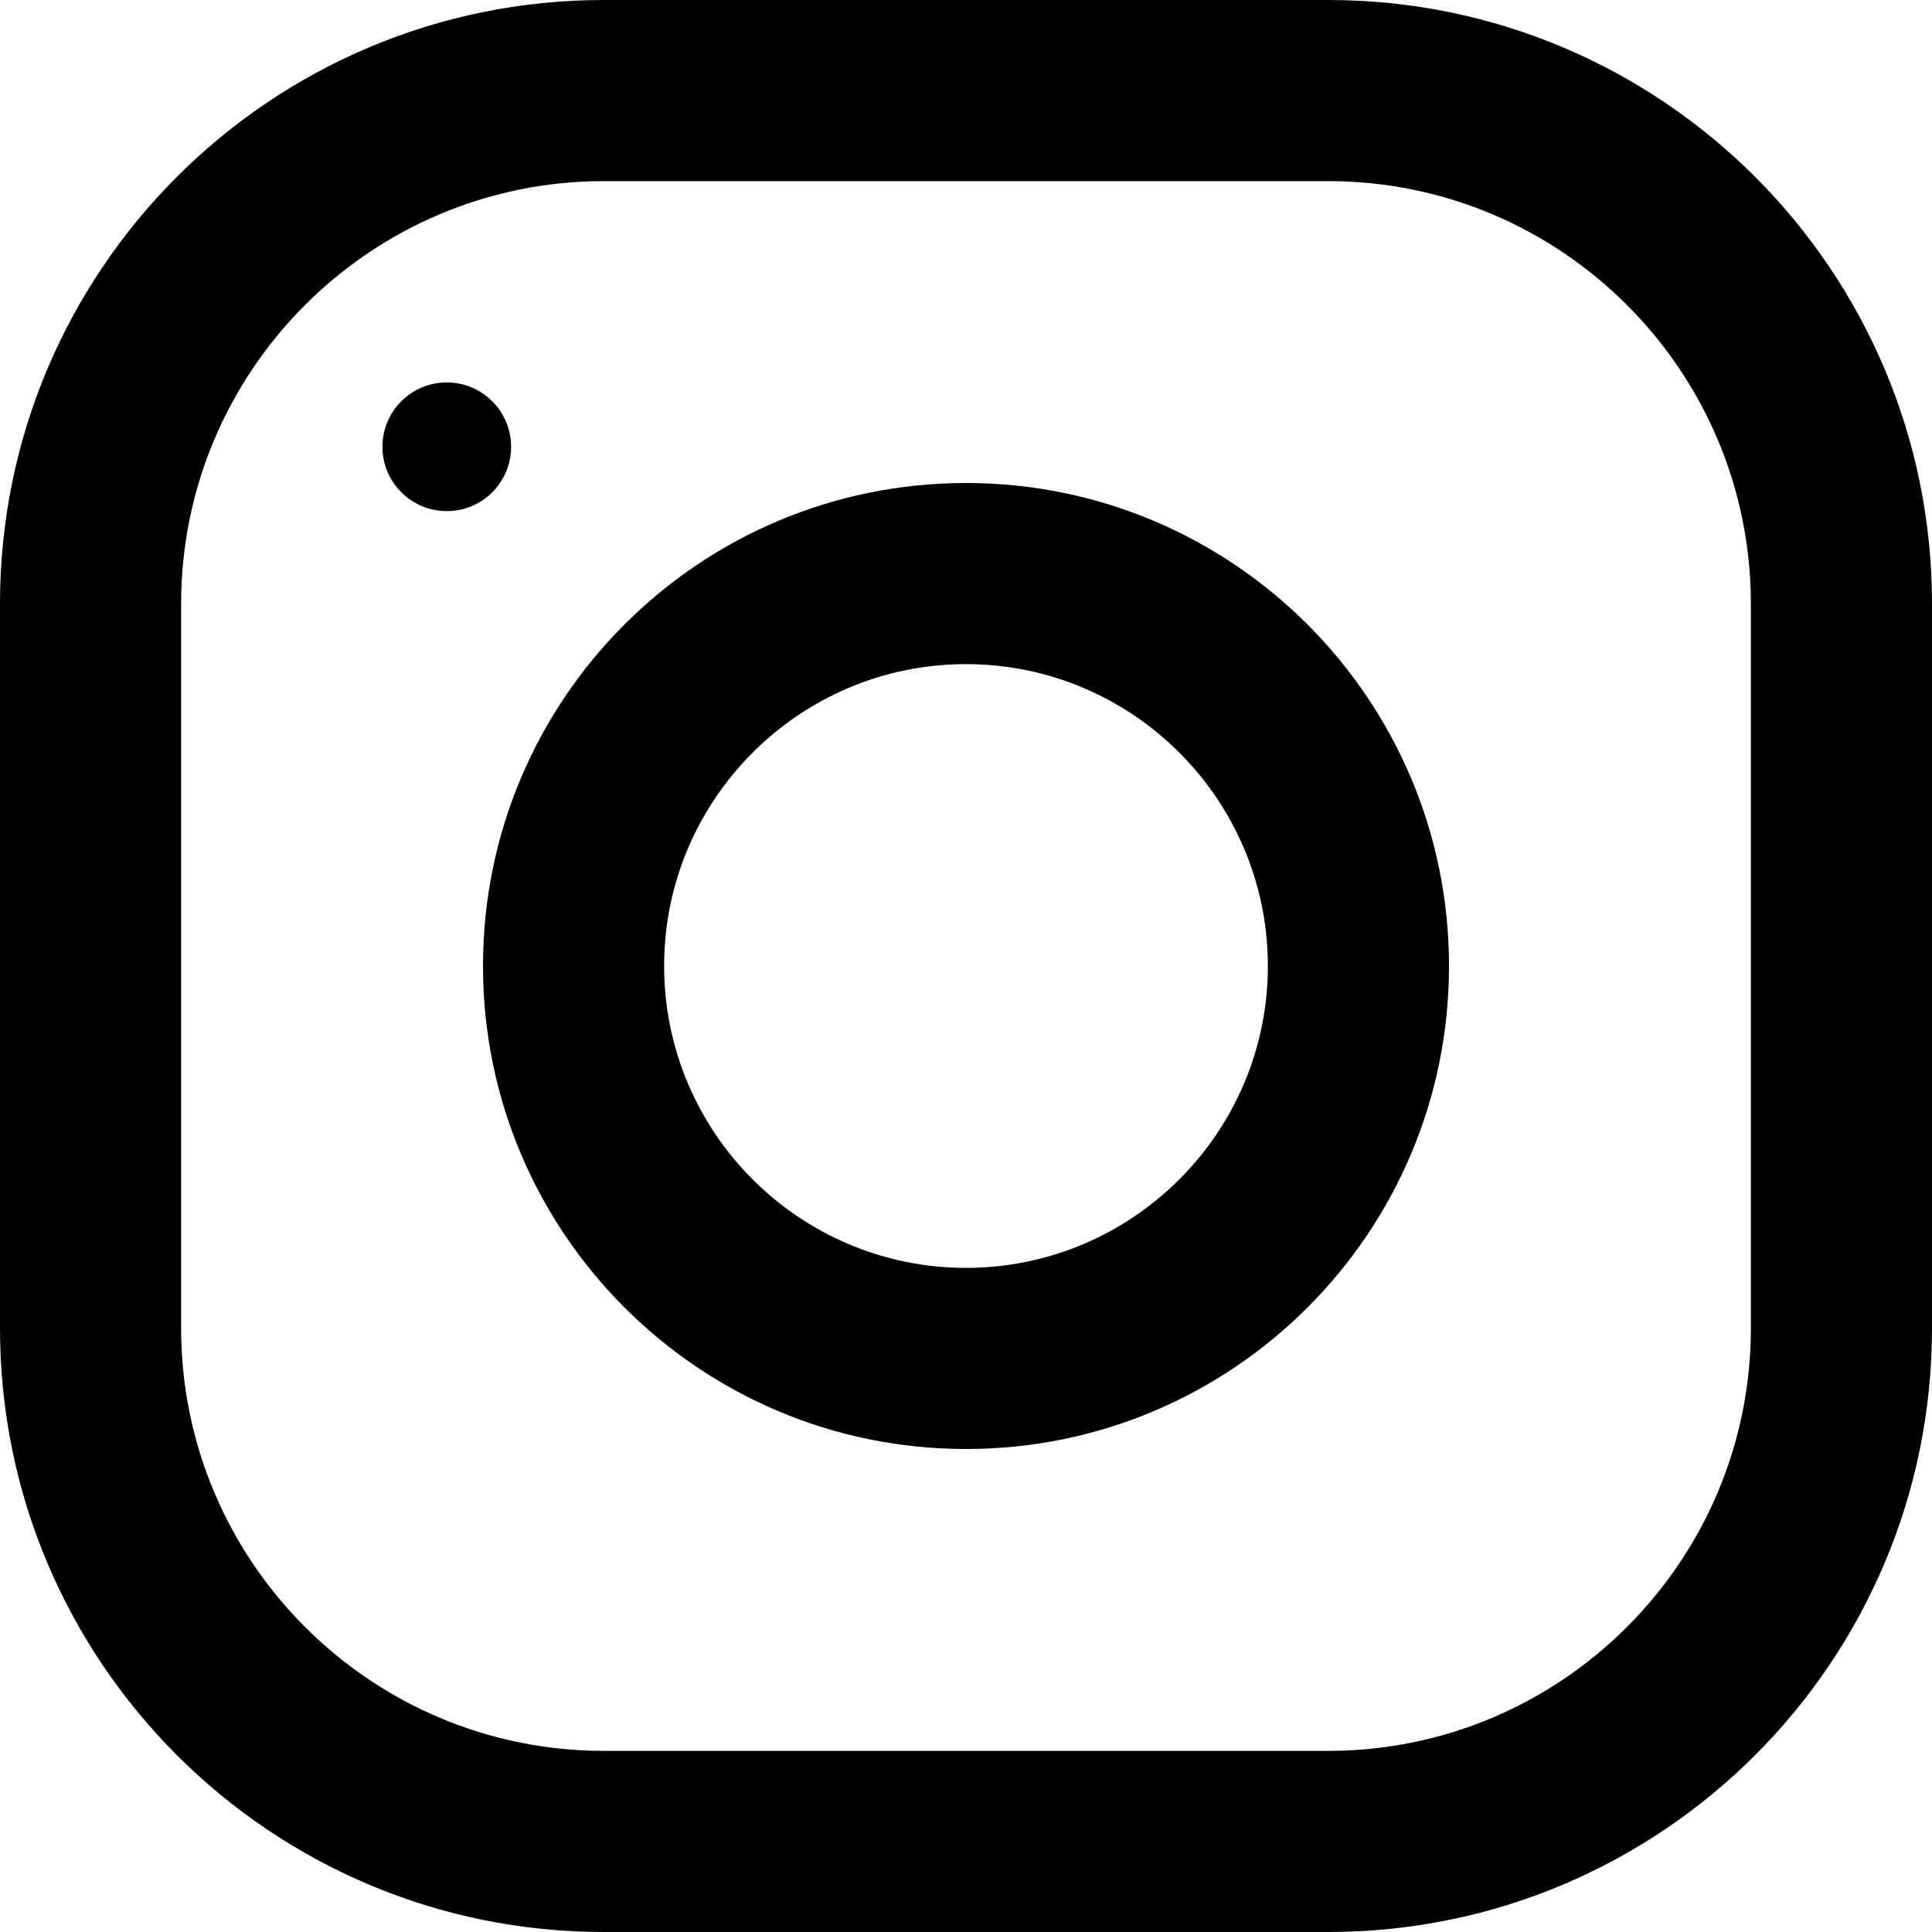
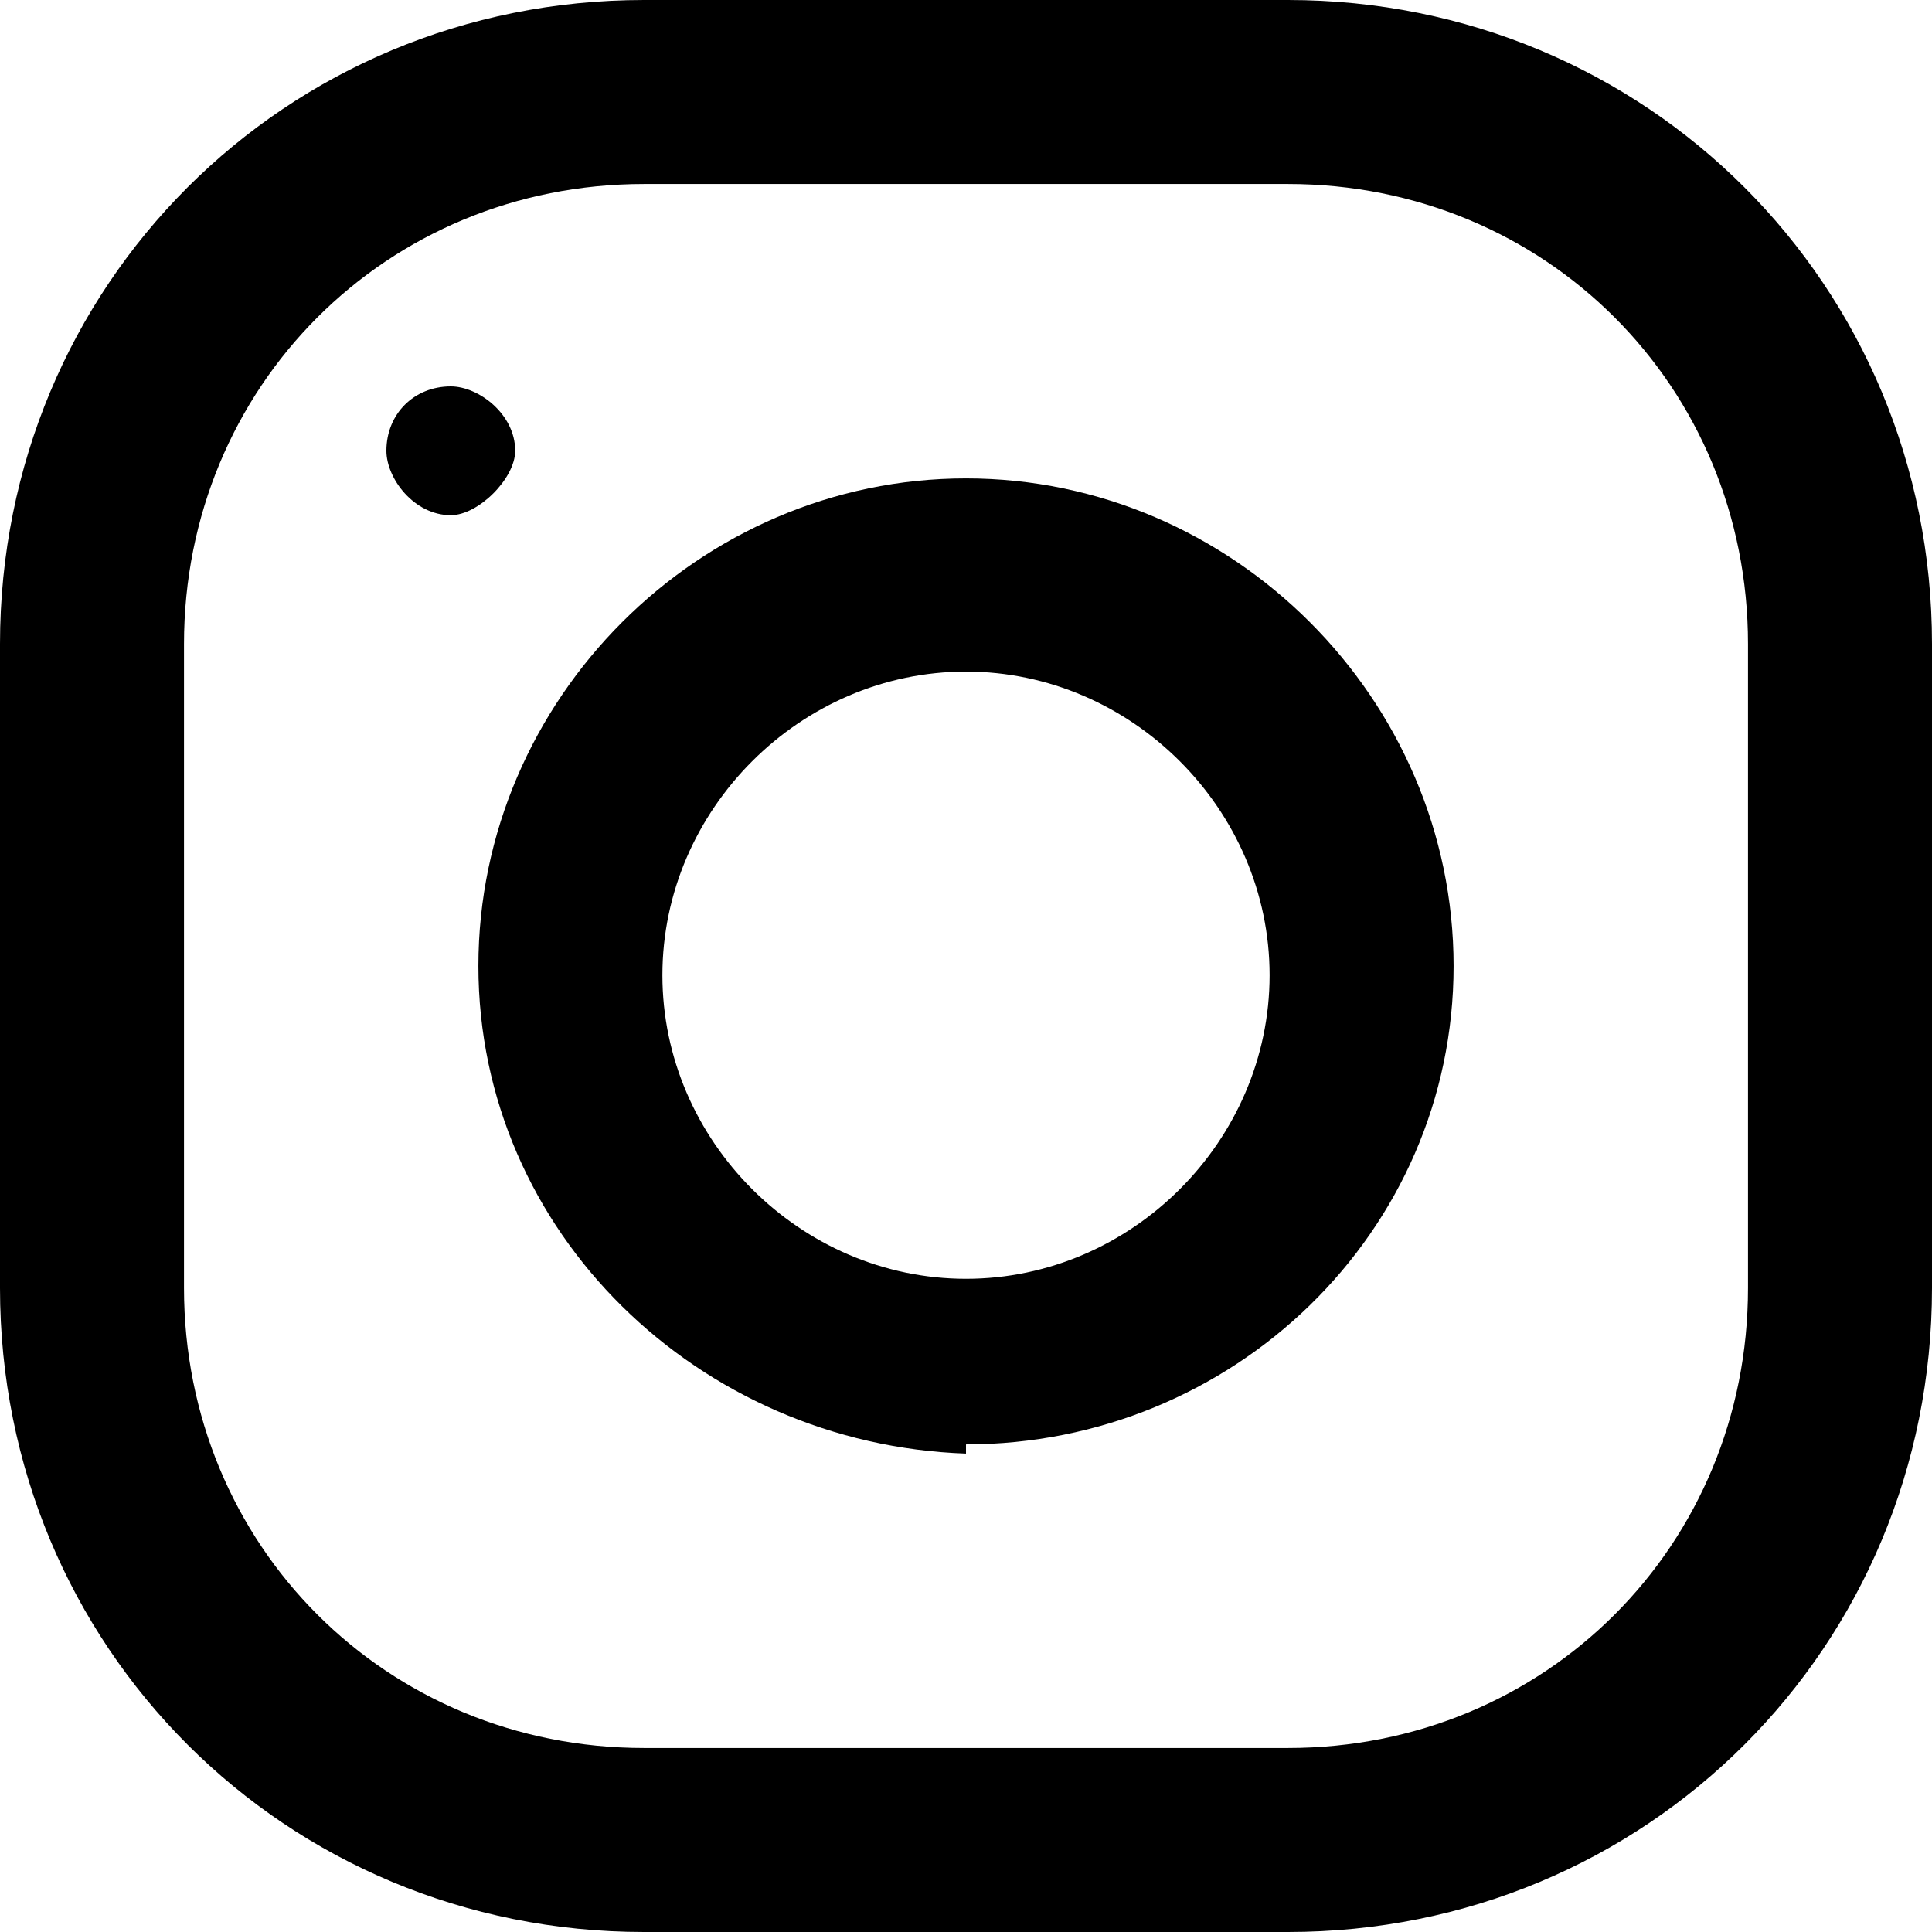
- <svg xmlns="http://www.w3.org/2000/svg" width="20" height="20" viewBox="0 0 20 20" fill="none">
-   <path d="M-6.01032e-07 6.25L-2.73196e-07 13.75C-1.22337e-07 17.201 2.799 20 6.25 20L13.75 20C17.201 20 20 17.201 20 13.75L20 6.25C20 2.799 17.201 -7.51891e-07 13.75 -6.01032e-07L6.25 -2.73196e-07C2.799 -1.22337e-07 -7.51891e-07 2.799 -6.01032e-07 6.25ZM13.75 1.875C16.163 1.875 18.125 3.837 18.125 6.25L18.125 13.75C18.125 16.163 16.163 18.125 13.75 18.125L6.25 18.125C3.837 18.125 1.875 16.163 1.875 13.75L1.875 6.25C1.875 3.837 3.837 1.875 6.25 1.875L13.75 1.875Z" fill="black" />
-   <path d="M5 10C5 12.761 7.239 15 10 15C12.761 15 15 12.761 15 10C15 7.239 12.761 5 10 5C7.239 5 5 7.239 5 10ZM13.125 10C13.125 11.723 11.723 13.125 10 13.125C8.276 13.125 6.875 11.723 6.875 10C6.875 8.277 8.276 6.875 10 6.875C11.723 6.875 13.125 8.277 13.125 10Z" fill="black" />
-   <path d="M5.291 4.625C5.291 4.257 4.993 3.959 4.625 3.959C4.257 3.959 3.959 4.257 3.959 4.625C3.959 4.993 4.257 5.291 4.625 5.291C4.993 5.291 5.291 4.993 5.291 4.625Z" fill="black" />
+ <svg xmlns="http://www.w3.org/2000/svg" version="1.2" viewBox="0 0 21 21" width="21" height="21">
+   <style>
+ 		.s0 { fill: #000000 } 
+ 	</style>
+   <path id="Layer" fill-rule="evenodd" class="s0" d="m0 7c0-3.9 3.1-7 7-7h7c3.9 0 7 3.1 7 7v7c0 3.9-3.1 7-7 7h-7c-3.9 0-7-3.1-7-7zm2 7c0 2.8 2.2 5 5 5h7c2.8 0 5-2.2 5-5v-7c0-2.8-2.2-5-5-5h-7c-2.8 0-5 2.2-5 5z" />
+   <path id="Layer" fill-rule="evenodd" class="s0" d="m10.5 15.8c-2.9-0.1-5.3-2.4-5.3-5.3 0-2.9 2.4-5.3 5.3-5.3 2.9 0 5.3 2.4 5.3 5.3 0 2.9-2.4 5.2-5.3 5.2zm3.3-5.2c0-1.8-1.5-3.3-3.3-3.3-1.8 0-3.3 1.5-3.3 3.3 0 1.8 1.5 3.3 3.3 3.3 1.8 0 3.3-1.5 3.3-3.3z" />
+   <path id="Layer" class="s0" d="m4.9 5.6c-0.4 0-0.7-0.4-0.7-0.7 0-0.4 0.3-0.7 0.7-0.7 0.3 0 0.7 0.3 0.7 0.7 0 0.3-0.4 0.7-0.7 0.7z" />
</svg>
